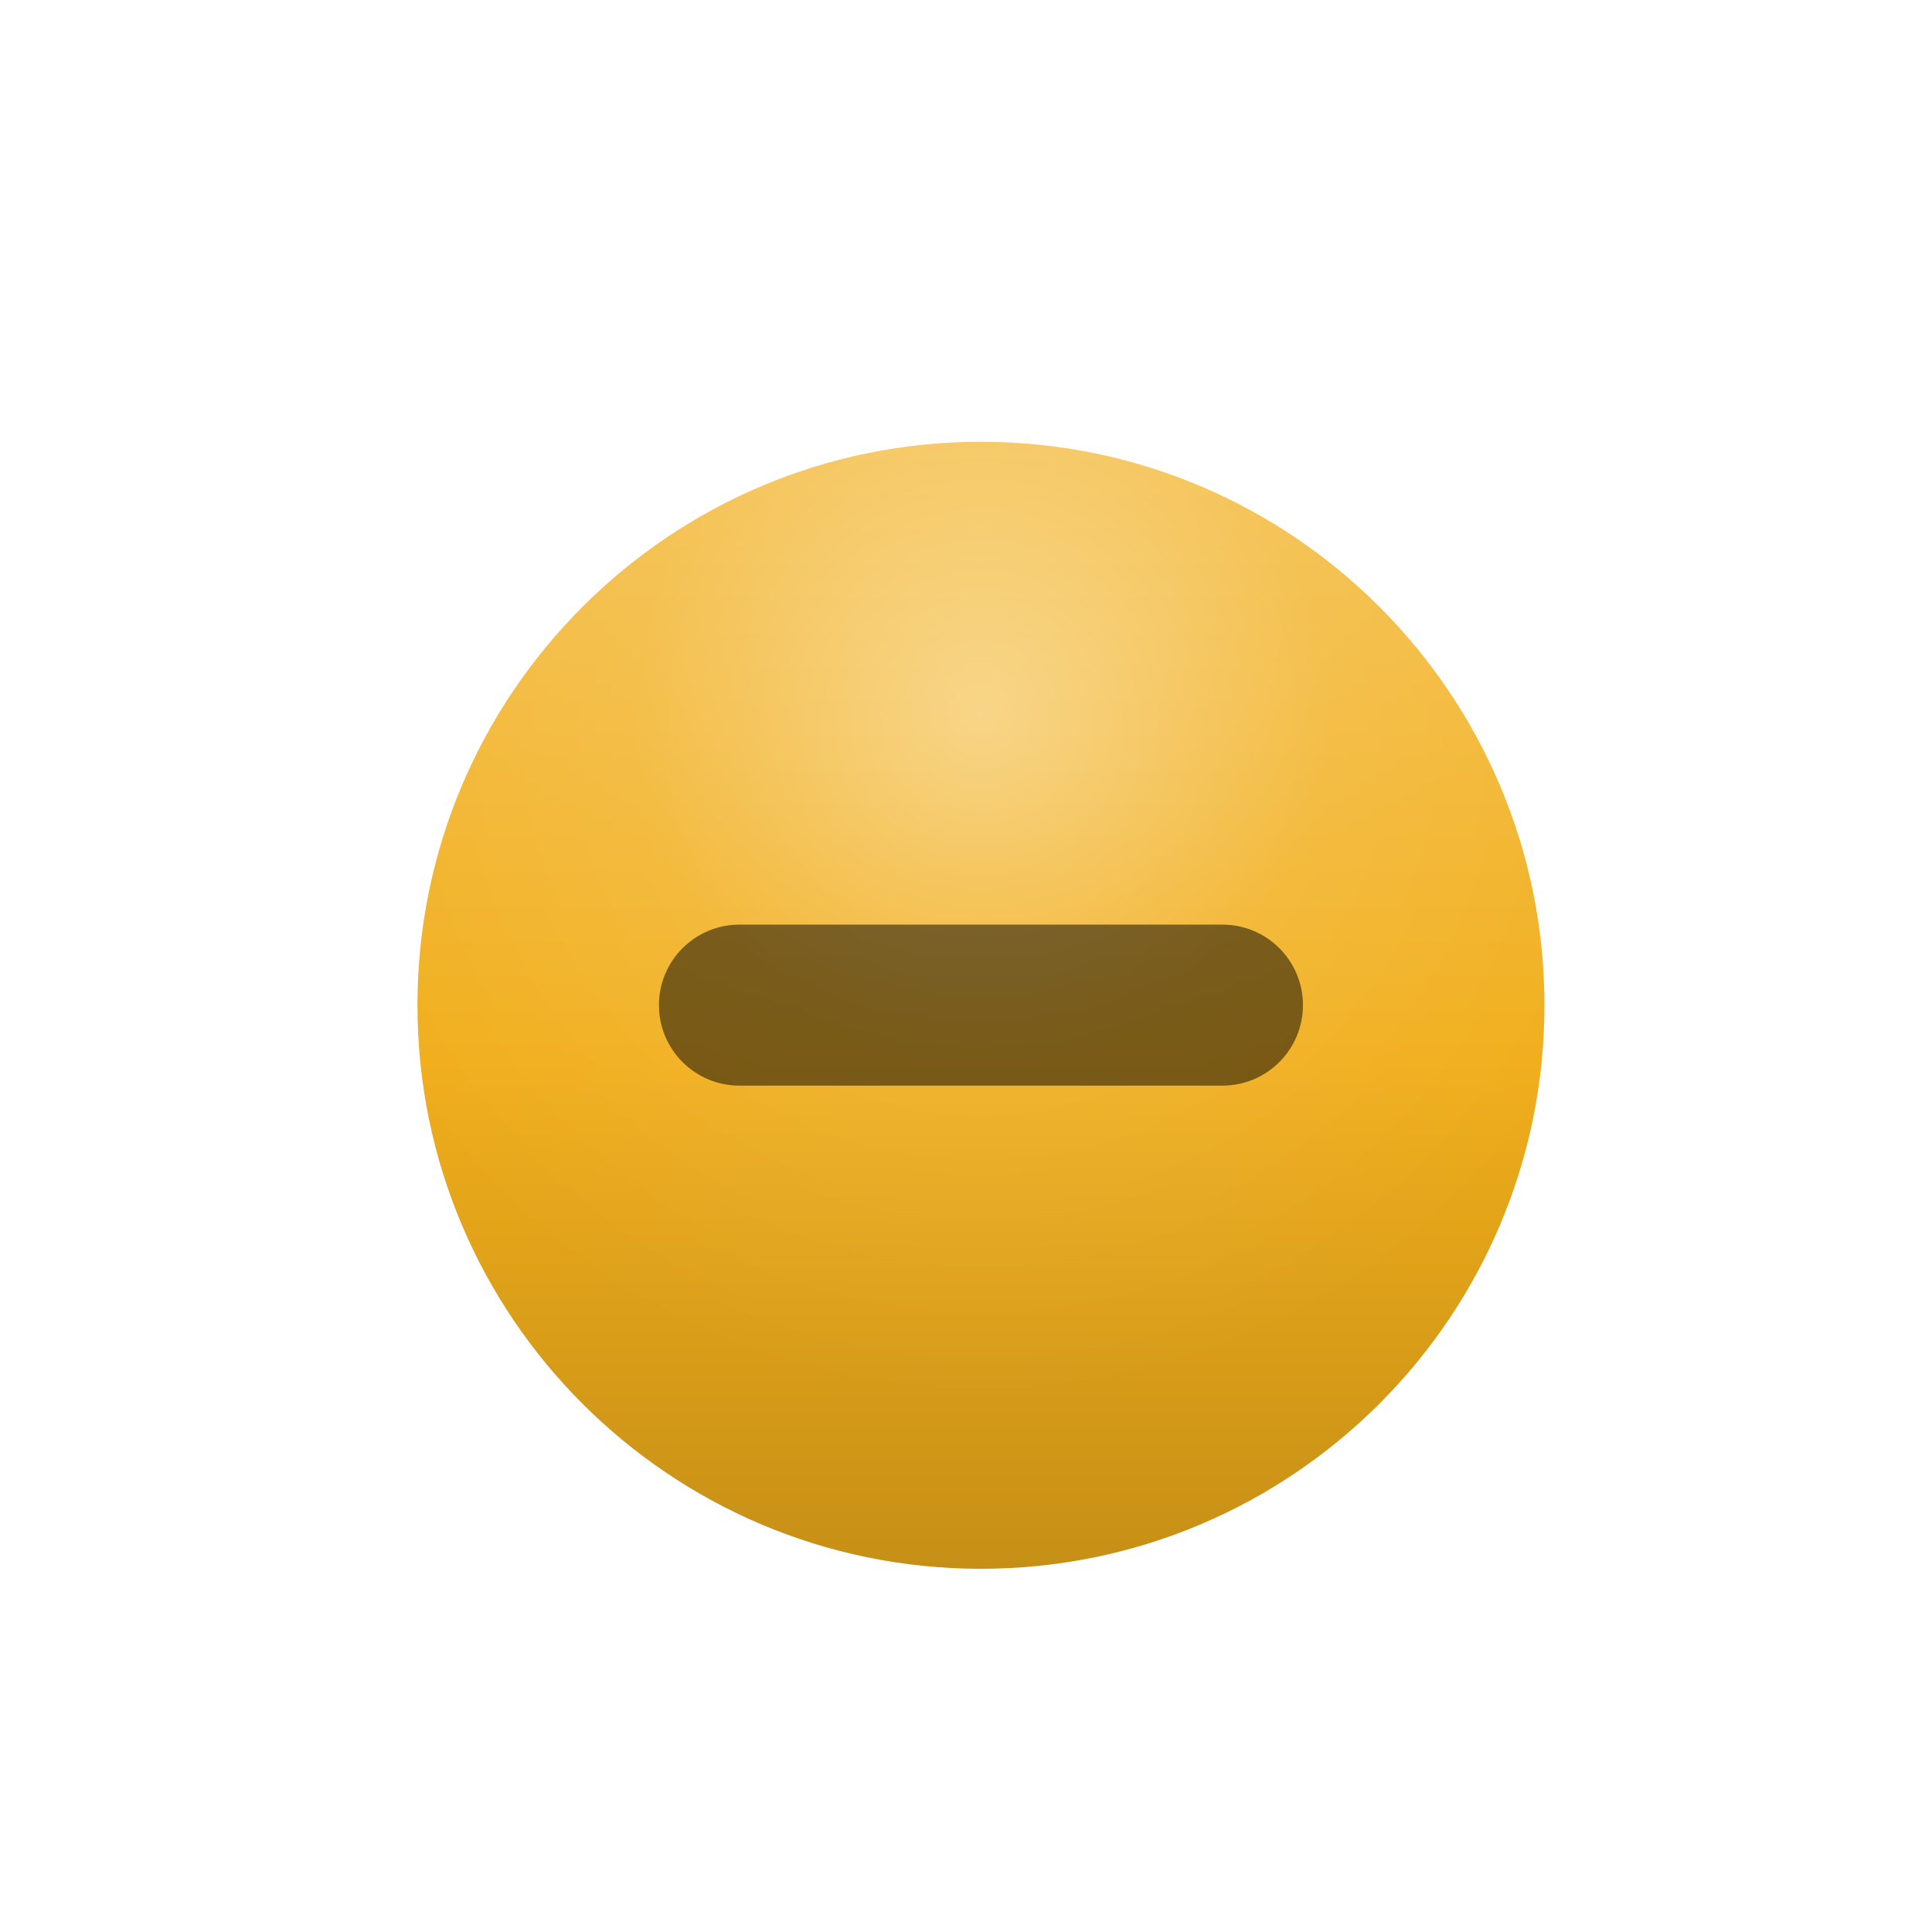
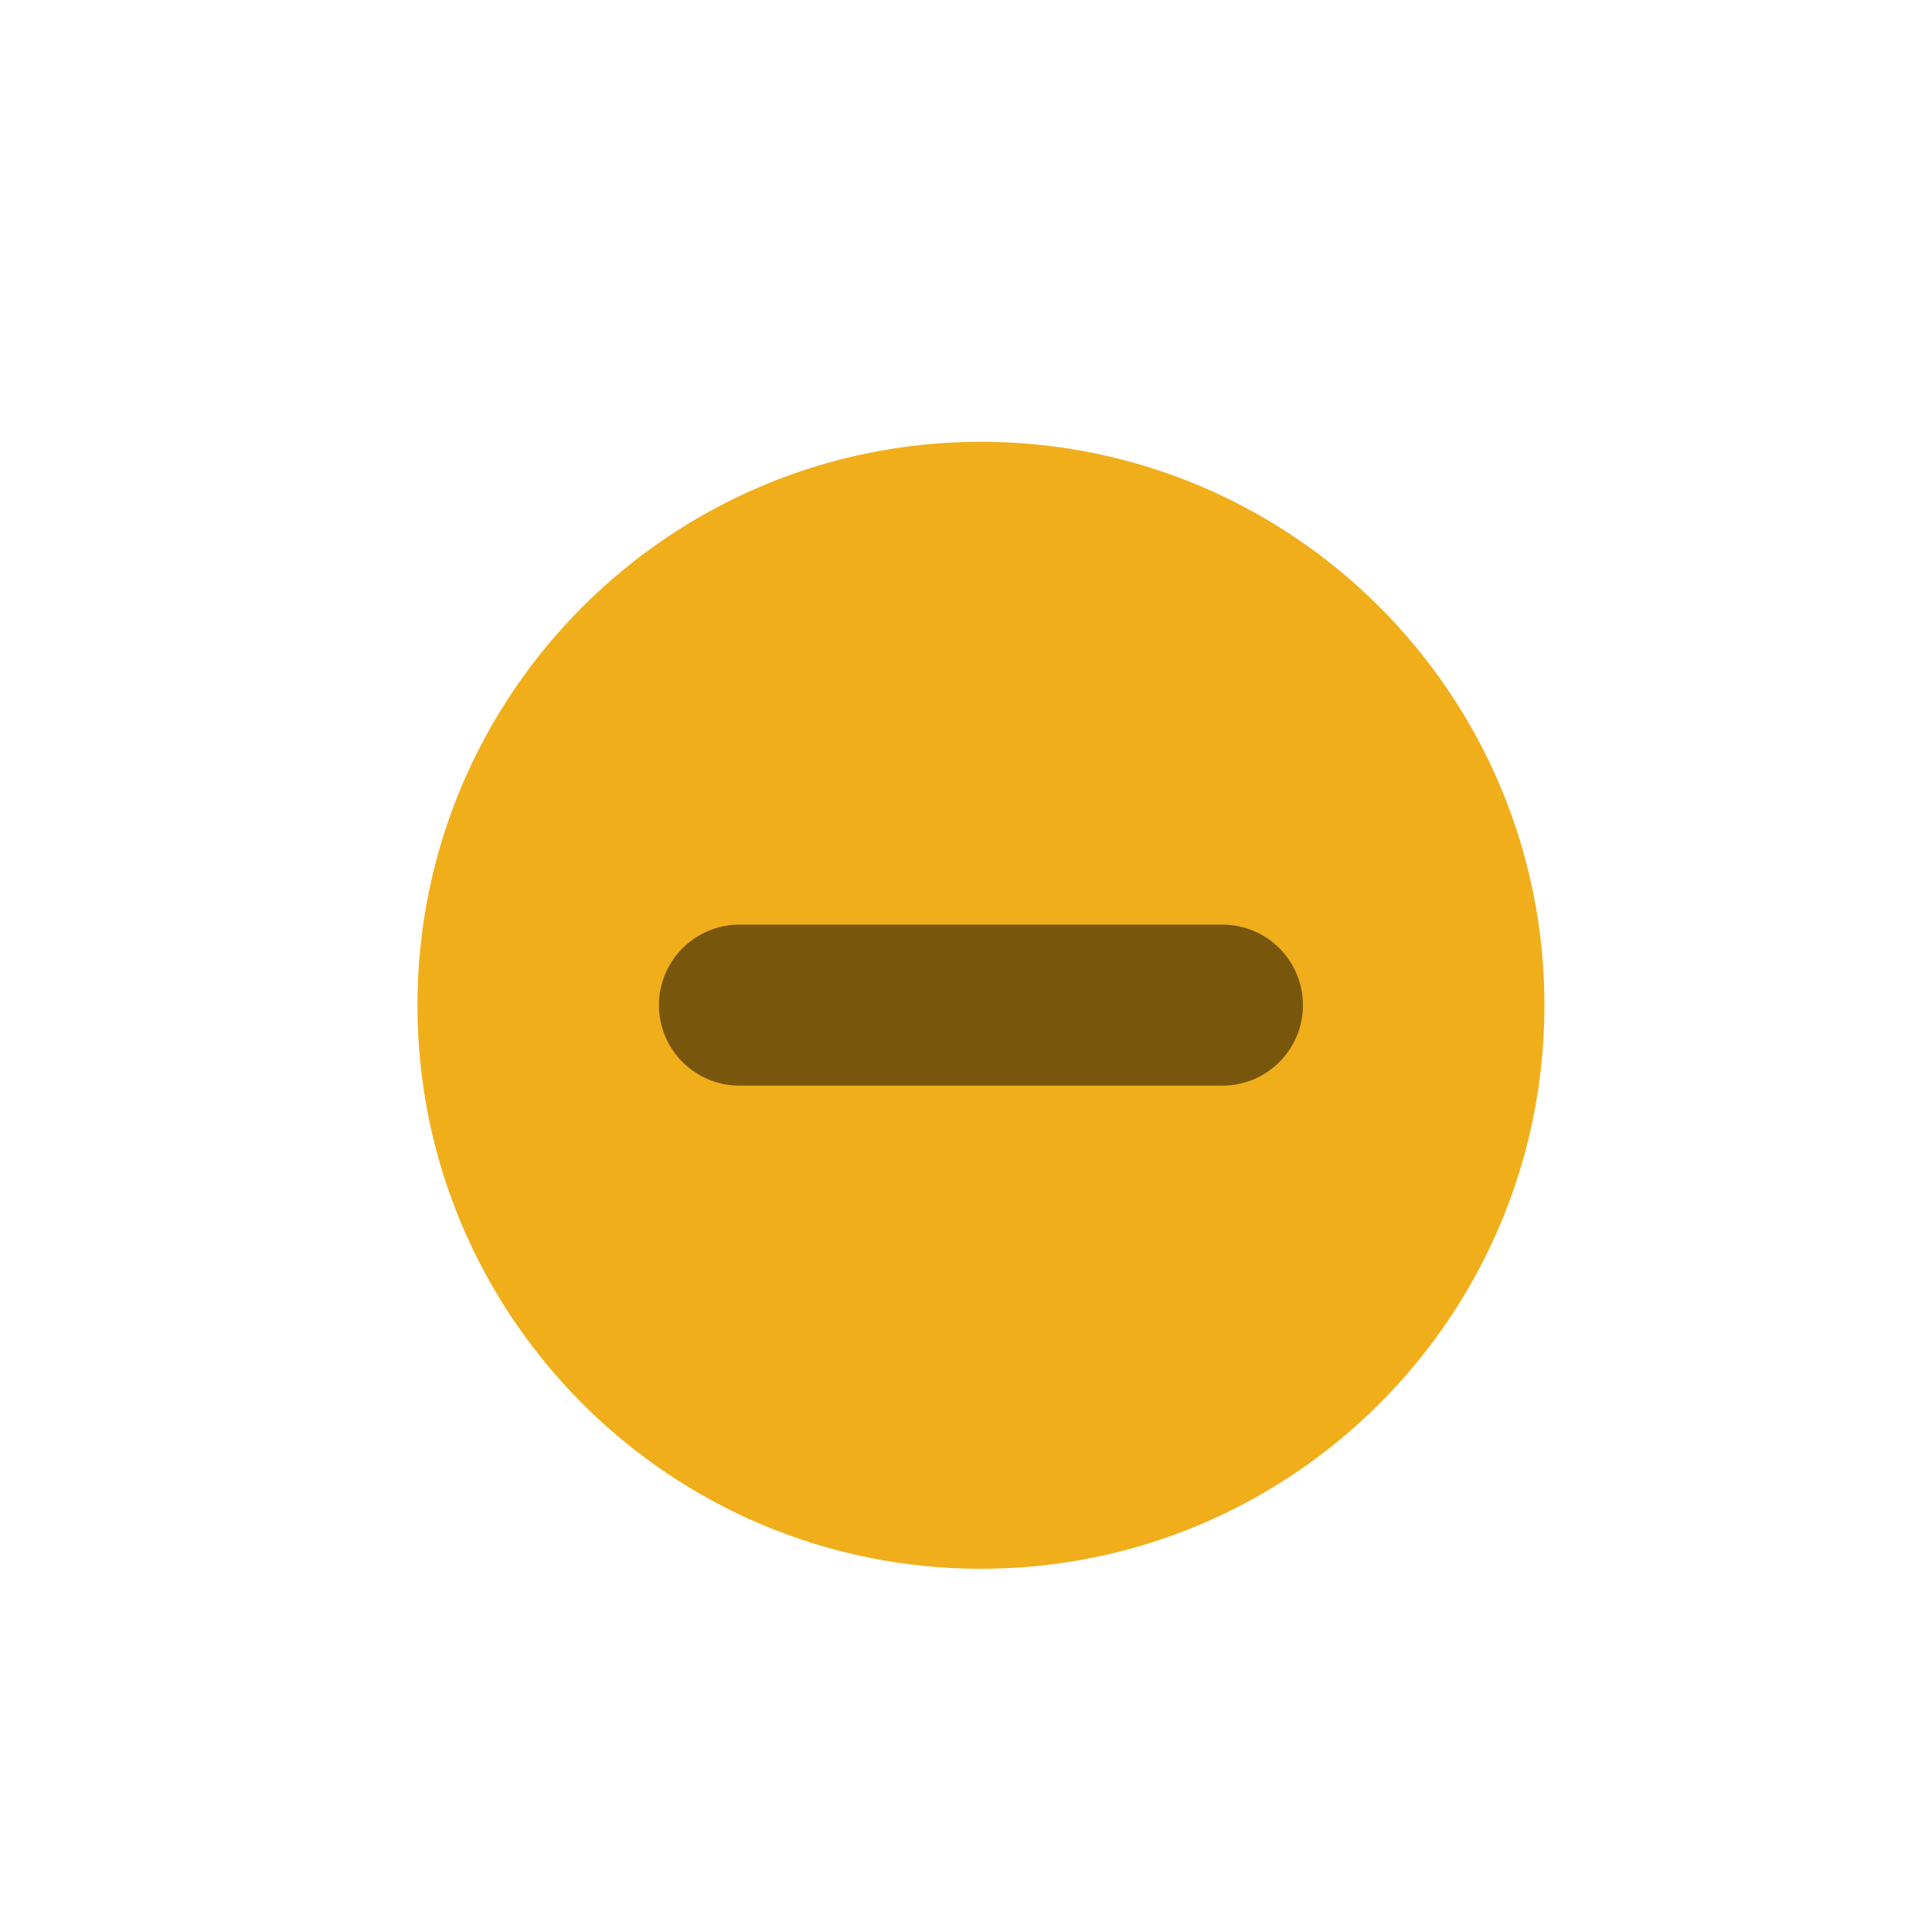
<svg xmlns="http://www.w3.org/2000/svg" xmlns:xlink="http://www.w3.org/1999/xlink" width="24" height="24" id="svg4428" version="1.1">
-   <defs id="xmt-gloss">
-     <linearGradient id="xmtg-f1ae1b" x1="0" y1="0" x2="0" y2="1">
-       <stop offset="0" stop-color="#f4c04d" />
-       <stop offset="0.55" stop-color="#f1ae1b" />
-       <stop offset="1" stop-color="#c68f16" />
-     </linearGradient>
-     <linearGradient id="xmtp-f1ae1b" x1="0" y1="0" x2="0" y2="1">
-       <stop offset="0" stop-color="#bc8815" />
-       <stop offset="1" stop-color="#e5a51a" />
-     </linearGradient>
-     <radialGradient id="xmtgloss" cx="0.5" cy="0.24" r="0.62">
-       <stop offset="0" stop-color="#ffffff" stop-opacity="0.45" />
-       <stop offset="0.5" stop-color="#ffffff" stop-opacity="0.1" />
-       <stop offset="1" stop-color="#ffffff" stop-opacity="0" />
-     </radialGradient>
-   </defs>
  <defs id="defs4430">
    <linearGradient id="linearGradient3868">
      <stop style="stop-color:#5a5a5a;stop-opacity:1;" offset="0" id="stop3870" />
      <stop style="stop-color:#646464;stop-opacity:1;" offset="1" id="stop3872" />
    </linearGradient>
    <linearGradient id="linearGradient3813">
      <stop style="stop-color:#666666;stop-opacity:1;" offset="0" id="stop3815" />
      <stop style="stop-color:#636363;stop-opacity:1;" offset="1" id="stop3817" />
    </linearGradient>
    <linearGradient id="linearGradient3787">
      <stop style="stop-color:#e5e5df;stop-opacity:1;" offset="0" id="stop3789" />
      <stop style="stop-color:#dadad4;stop-opacity:1;" offset="1" id="stop3791" />
    </linearGradient>
    <linearGradient id="linearGradient3806-3-5-6">
      <stop style="stop-color:#303030;stop-opacity:1;" offset="0" id="stop3808-6-9-1" />
      <stop style="stop-color:#232323;stop-opacity:1;" offset="1" id="stop3810-4-6-3" />
    </linearGradient>
    <linearGradient xlink:href="#linearGradient3787" id="linearGradient3793" x1="40" y1="1044.362" x2="40" y2="1032.362" gradientUnits="userSpaceOnUse" />
    <linearGradient xlink:href="#linearGradient3787" id="linearGradient3828" gradientUnits="userSpaceOnUse" x1="40" y1="1044.362" x2="40" y2="1032.362" gradientTransform="matrix(1.166667,0,0,1.076923,-6.5,-80.33555)" />
    <linearGradient xlink:href="#linearGradient3787-8" id="linearGradient3835" gradientUnits="userSpaceOnUse" gradientTransform="matrix(1.166667,0,0,1.076923,-35.5,-1105.698)" x1="40" y1="1044.362" x2="40" y2="1032.362" />
    <linearGradient xlink:href="#linearGradient3787-8" id="linearGradient3835-4" gradientUnits="userSpaceOnUse" gradientTransform="matrix(1.166667,0,0,1.076923,-35.5,-1105.698)" x1="40" y1="1044.362" x2="40" y2="1032.362" />
    <linearGradient id="linearGradient3787-8">
      <stop style="stop-color:#f5f5ee;stop-opacity:1;" offset="0" id="stop3789-2" />
      <stop style="stop-color:#e6e6df;stop-opacity:1;" offset="1" id="stop3791-6" />
    </linearGradient>
    <linearGradient xlink:href="#linearGradient3787-8" id="linearGradient3835-3" gradientUnits="userSpaceOnUse" gradientTransform="matrix(1.166667,0,0,1.076923,-35.5,-1105.698)" x1="40" y1="1044.362" x2="40" y2="1032.362" />
    <linearGradient id="linearGradient3787-7">
      <stop style="stop-color:#f5f5ee;stop-opacity:1;" offset="0" id="stop3789-3" />
      <stop style="stop-color:#e6e6e0;stop-opacity:1;" offset="1" id="stop3791-3" />
    </linearGradient>
    <linearGradient xlink:href="#linearGradient3787" id="linearGradient3807" x1="11" y1="15.75" x2="11" y2="8.25" gradientUnits="userSpaceOnUse" />
    <linearGradient xlink:href="#linearGradient3813" id="linearGradient3819" x1="29.5" y1="15.2" x2="29.5" y2="8.8" gradientUnits="userSpaceOnUse" />
    <linearGradient xlink:href="#linearGradient4231" id="linearGradient3807-1" x1="10" y1="7" x2="10" y2="15.889" gradientUnits="userSpaceOnUse" />
    <linearGradient id="linearGradient4231">
      <stop id="stop4233" offset="0" style="stop-color:#e7e7e1;stop-opacity:1;" />
      <stop id="stop4239" offset="1" style="stop-color:#dadad3;stop-opacity:1;" />
    </linearGradient>
    <linearGradient xlink:href="#linearGradient4231-1" id="linearGradient3807-1-1" x1="10" y1="15.889" x2="10" y2="7" gradientUnits="userSpaceOnUse" />
    <linearGradient id="linearGradient4231-1">
      <stop id="stop4233-6" offset="0" style="stop-color:#e5e5de;stop-opacity:1;" />
      <stop id="stop4239-7" offset="1" style="stop-color:#dadad3;stop-opacity:1;" />
    </linearGradient>
    <linearGradient id="linearGradient4363">
      <stop style="stop-color:#979791;stop-opacity:1;" offset="0" id="stop4365" />
      <stop style="stop-color:#dadad4;stop-opacity:0;" offset="1" id="stop4367" />
    </linearGradient>
    <linearGradient id="linearGradient4363-7">
      <stop style="stop-color:#f5f5ef;stop-opacity:1;" offset="0" id="stop4365-9" />
      <stop style="stop-color:#dadad4;stop-opacity:0;" offset="1" id="stop4367-8" />
    </linearGradient>
    <linearGradient xlink:href="#linearGradient4231-7" id="linearGradient4361" gradientUnits="userSpaceOnUse" gradientTransform="matrix(1.1875,0,0,1,-41.25,0)" x1="248.632" y1="79" x2="248.632" y2="58" />
    <linearGradient id="linearGradient4231-7">
      <stop id="stop4233-4" offset="0" style="stop-color:#e6e6df;stop-opacity:1;" />
      <stop id="stop4239-8" offset="1" style="stop-color:#d1d1ca;stop-opacity:1;" />
    </linearGradient>
    <linearGradient xlink:href="#linearGradient4231-7" id="linearGradient3127" gradientUnits="userSpaceOnUse" gradientTransform="matrix(1.1875,0,0,1,-262.25,-55.99998)" x1="248.632" y1="79" x2="248.632" y2="58" />
    <linearGradient xlink:href="#linearGradient4231-7" id="linearGradient3154" gradientUnits="userSpaceOnUse" gradientTransform="matrix(1.1875,0,0,1,-262.25,-55.99998)" x1="248.632" y1="79" x2="248.632" y2="58" />
    <linearGradient xlink:href="#linearGradient4231-7" id="linearGradient3159" gradientUnits="userSpaceOnUse" gradientTransform="matrix(1.1875,0,0,1,-249.25,-54.99998)" x1="248.632" y1="79" x2="248.632" y2="58" />
    <linearGradient xlink:href="#linearGradient4231-7-9" id="linearGradient3159-0" gradientUnits="userSpaceOnUse" gradientTransform="matrix(1.1875,0,0,1,-262.25,-55.99998)" x1="248.632" y1="79" x2="248.632" y2="58" />
    <linearGradient id="linearGradient4231-7-9">
      <stop id="stop4233-4-2" offset="0" style="stop-color:#e6e6df;stop-opacity:1;" />
      <stop id="stop4239-8-9" offset="1" style="stop-color:#d1d1ca;stop-opacity:1;" />
    </linearGradient>
    <linearGradient id="linearGradient4231-5">
      <stop id="stop4233-41" offset="0" style="stop-color:#e5e5de;stop-opacity:1;" />
      <stop id="stop4239-73" offset="1" style="stop-color:#dadad3;stop-opacity:1;" />
    </linearGradient>
    <linearGradient xlink:href="#linearGradient4231-7-7" id="linearGradient3159-1" gradientUnits="userSpaceOnUse" gradientTransform="matrix(1.1875,0,0,1,-262.25,-55.99998)" x1="248.632" y1="79" x2="248.632" y2="58" />
    <linearGradient id="linearGradient4231-7-7">
      <stop id="stop4233-4-7" offset="0" style="stop-color:#e6e6df;stop-opacity:1;" />
      <stop id="stop4239-8-2" offset="1" style="stop-color:#d1d1ca;stop-opacity:1;" />
    </linearGradient>
    <linearGradient xlink:href="#linearGradient4231-73" id="linearGradient3807-1-7" x1="10" y1="15.889" x2="10" y2="7" gradientUnits="userSpaceOnUse" />
    <linearGradient id="linearGradient4231-73">
      <stop id="stop4233-1" offset="0" style="stop-color:#e5e5de;stop-opacity:1;" />
      <stop id="stop4239-85" offset="1" style="stop-color:#dadad3;stop-opacity:1;" />
    </linearGradient>
  </defs>
  <g id="layer1" transform="translate(0,-1098.52)">
    <g id="4" transform="translate(86.4,-3.2)" />
    <g transform="translate(-248.8143,1319.646)" style="display:inline" id="inactive-center">
      <rect ry="1.6930764e-05" y="-268.638" x="253" height="16" width="16" id="rect1557-60-5" style="opacity:0;fill:#000000;fill-opacity:1;stroke:none;stroke-width:0.474;stroke-linejoin:miter;stroke-miterlimit:4;stroke-dasharray:none;stroke-opacity:1;paint-order:markers stroke fill" />
      <g transform="translate(254,-267.6378)" id="titlebutton-minimize-backdrop-1-6-3" style="enable-background:new">
        <g transform="translate(-5,-1033.362)" id="g6-6-2-8">
          <path style="fill:#5d5d5d;fill-opacity:1;fill-rule:evenodd;stroke:none" d="m 12,1047.362 c 3.866,0 7,-3.134 7,-7 0,-3.866 -3.134,-7 -7,-7 -3.866,0 -7,3.134 -7,7 0,3.866 3.134,7 7,7" id="path2-26-6-8" />
        </g>
      </g>
    </g>
    <g transform="translate(-248.8143,1319.646)" style="display:inline" id="active-center">
      <rect style="opacity:0;fill:#000000;fill-opacity:1;stroke:none;stroke-width:0.474;stroke-linejoin:miter;stroke-miterlimit:4;stroke-dasharray:none;stroke-opacity:1;paint-order:markers stroke fill" id="rect1565-18-3" width="16" height="16" x="253" y="-242.638" ry="1.6930764e-05" />
      <g transform="translate(254,-241.6378)" id="titlebutton-minimize-1-7-1" style="enable-background:new">
        <g transform="translate(-5,-1033.362)" id="g6-2-9-8">
-           <path style="fill:url(#xmtg-f1ae1b);fill-opacity:1;fill-rule:evenodd;stroke:none" d="m 12,1047.362 c 3.866,0 7,-3.134 7,-7 0,-3.866 -3.134,-7 -7,-7 -3.866,0 -7,3.134 -7,7 0,3.866 3.134,7 7,7" id="path2-37-2-9" />
-           <path style="fill:url(#xmtgloss);fill-opacity:0.9;stroke:none" d="m 12,1047.362 c 3.866,0 7,-3.134 7,-7 0,-3.866 -3.134,-7 -7,-7 -3.866,0 -7,3.134 -7,7 0,3.866 3.134,7 7,7" id="xmt-gloss-active-center" />
+           <path style="fill:#f1ae1b;fill-opacity:1;fill-rule:evenodd;stroke:none" d="m 12,1047.362 c 3.866,0 7,-3.134 7,-7 0,-3.866 -3.134,-7 -7,-7 -3.866,0 -7,3.134 -7,7 0,3.866 3.134,7 7,7" id="path2-37-2-9" />
        </g>
      </g>
    </g>
    <g transform="translate(-248.8143,1319.646)" style="display:inline" id="pressed-center">
      <rect style="opacity:0;fill:#000000;fill-opacity:1;stroke:none;stroke-width:0.474;stroke-linejoin:miter;stroke-miterlimit:4;stroke-dasharray:none;stroke-opacity:1;paint-order:markers stroke fill" id="rect1582-7-2" width="16" height="16" x="253" y="-190.638" ry="1.6930764e-05" />
      <g transform="translate(254,-189.6378)" id="titlebutton-minimize-active-1-6-4" style="enable-background:new">
        <g transform="translate(-5,-1033.362)" id="g6-22-5-7">
-           <path style="fill:url(#xmtp-f1ae1b);fill-opacity:1;fill-rule:evenodd;stroke:none" d="m 12,1047.362 c 3.866,0 7,-3.134 7,-7 0,-3.866 -3.134,-7 -7,-7 -3.866,0 -7,3.134 -7,7 0,3.866 3.134,7 7,7" id="path2-8-6-7" />
-           <path style="fill:url(#xmtgloss);fill-opacity:0.35;stroke:none" d="m 12,1047.362 c 3.866,0 7,-3.134 7,-7 0,-3.866 -3.134,-7 -7,-7 -3.866,0 -7,3.134 -7,7 0,3.866 3.134,7 7,7" id="xmt-gloss-pressed-center" />
+           <path style="fill:#f1ae1b;fill-opacity:1;fill-rule:evenodd;stroke:none" d="m 12,1047.362 c 3.866,0 7,-3.134 7,-7 0,-3.866 -3.134,-7 -7,-7 -3.866,0 -7,3.134 -7,7 0,3.866 3.134,7 7,7" id="path2-8-6-7" />
          <rect style="opacity:0.5;fill:#000000;fill-opacity:1;stroke:none;stroke-width:2;stroke-linecap:round;stroke-linejoin:round;stroke-miterlimit:4;stroke-dasharray:none;stroke-opacity:1" width="8" height="2" x="8" y="1039.36" ry="1" id="rect4-9-5" />
          <path id="path3630" d="m 12,1047.362 c 3.866,0 7,-3.134 7,-7 0,-3.866 -3.134,-7 -7,-7 -3.866,0 -7,3.134 -7,7 0,3.866 3.134,7 7,7" style="opacity:0.2;fill:#000000;fill-opacity:1;fill-rule:evenodd;stroke:none" />
        </g>
      </g>
    </g>
    <g transform="translate(-248.8143,1319.646)" style="display:inline" id="hover-center">
      <rect ry="1.6930764e-05" y="-216.638" x="253" height="16" width="16" id="rect1573-3-4" style="opacity:0;fill:#000000;fill-opacity:1;stroke:none;stroke-width:0.474;stroke-linejoin:miter;stroke-miterlimit:4;stroke-dasharray:none;stroke-opacity:1;paint-order:markers stroke fill" />
      <g transform="translate(254,-215.6378)" id="titlebutton-minimize-hover-1-7-8" style="enable-background:new">
        <g transform="translate(-5,-1033.362)" id="g8-9-45-1">
-           <path style="fill:url(#xmtg-f1ae1b);fill-opacity:1;fill-rule:evenodd;stroke:none" d="m 12,1047.362 c 3.866,0 7,-3.134 7,-7 0,-3.866 -3.134,-7 -7,-7 -3.866,0 -7,3.134 -7,7 0,3.866 3.134,7 7,7" id="path2-31-2-2" />
-           <path style="fill:url(#xmtgloss);fill-opacity:0.9;stroke:none" d="m 12,1047.362 c 3.866,0 7,-3.134 7,-7 0,-3.866 -3.134,-7 -7,-7 -3.866,0 -7,3.134 -7,7 0,3.866 3.134,7 7,7" id="xmt-gloss-hover-center" />
+           <path style="fill:#f1ae1b;fill-opacity:1;fill-rule:evenodd;stroke:none" d="m 12,1047.362 c 3.866,0 7,-3.134 7,-7 0,-3.866 -3.134,-7 -7,-7 -3.866,0 -7,3.134 -7,7 0,3.866 3.134,7 7,7" id="path2-31-2-2" />
          <rect style="opacity:0.5;fill:#000000;fill-opacity:1;stroke:none;stroke-width:2;stroke-linecap:round;stroke-linejoin:round;stroke-miterlimit:4;stroke-dasharray:none;stroke-opacity:1" width="8" height="2" x="8" y="1039.36" ry="1" id="rect6-5-8" />
        </g>
      </g>
    </g>
    <g id="hover-inactive-center" style="display:inline" transform="translate(-221.7363,1319.646)">
      <rect style="opacity:0;fill:#000000;fill-opacity:1;stroke:none;stroke-width:0.474;stroke-linejoin:miter;stroke-miterlimit:4;stroke-dasharray:none;stroke-opacity:1;paint-order:markers stroke fill" id="rect899" width="16" height="16" x="253" y="-216.638" ry="1.6930764e-05" />
      <g style="enable-background:new" id="g907" transform="translate(254,-215.6378)">
        <g id="g905" transform="translate(-5,-1033.362)">
          <path id="path901" d="m 12,1047.362 c 3.866,0 7,-3.134 7,-7 0,-3.866 -3.134,-7 -7,-7 -3.866,0 -7,3.134 -7,7 0,3.866 3.134,7 7,7" style="fill:#5d5d5d;fill-opacity:1;fill-rule:evenodd;stroke:none" />
          <rect id="rect903" ry="1" y="1039.36" x="8" height="2" width="8" style="opacity:0.5;fill:#000000;fill-opacity:1;stroke:none;stroke-width:2;stroke-linecap:round;stroke-linejoin:round;stroke-miterlimit:4;stroke-dasharray:none;stroke-opacity:1" />
        </g>
      </g>
    </g>
    <use x="0" y="0" xlink:href="#inactive-center" id="deactivated-center" transform="translate(0.2473988,-28.23052)" width="100%" height="100%" />
    <use height="100%" width="100%" transform="translate(29.17052,-28.23052)" id="deactivated-inactive-center" xlink:href="#inactive-center" y="0" x="0" />
  </g>
</svg>
